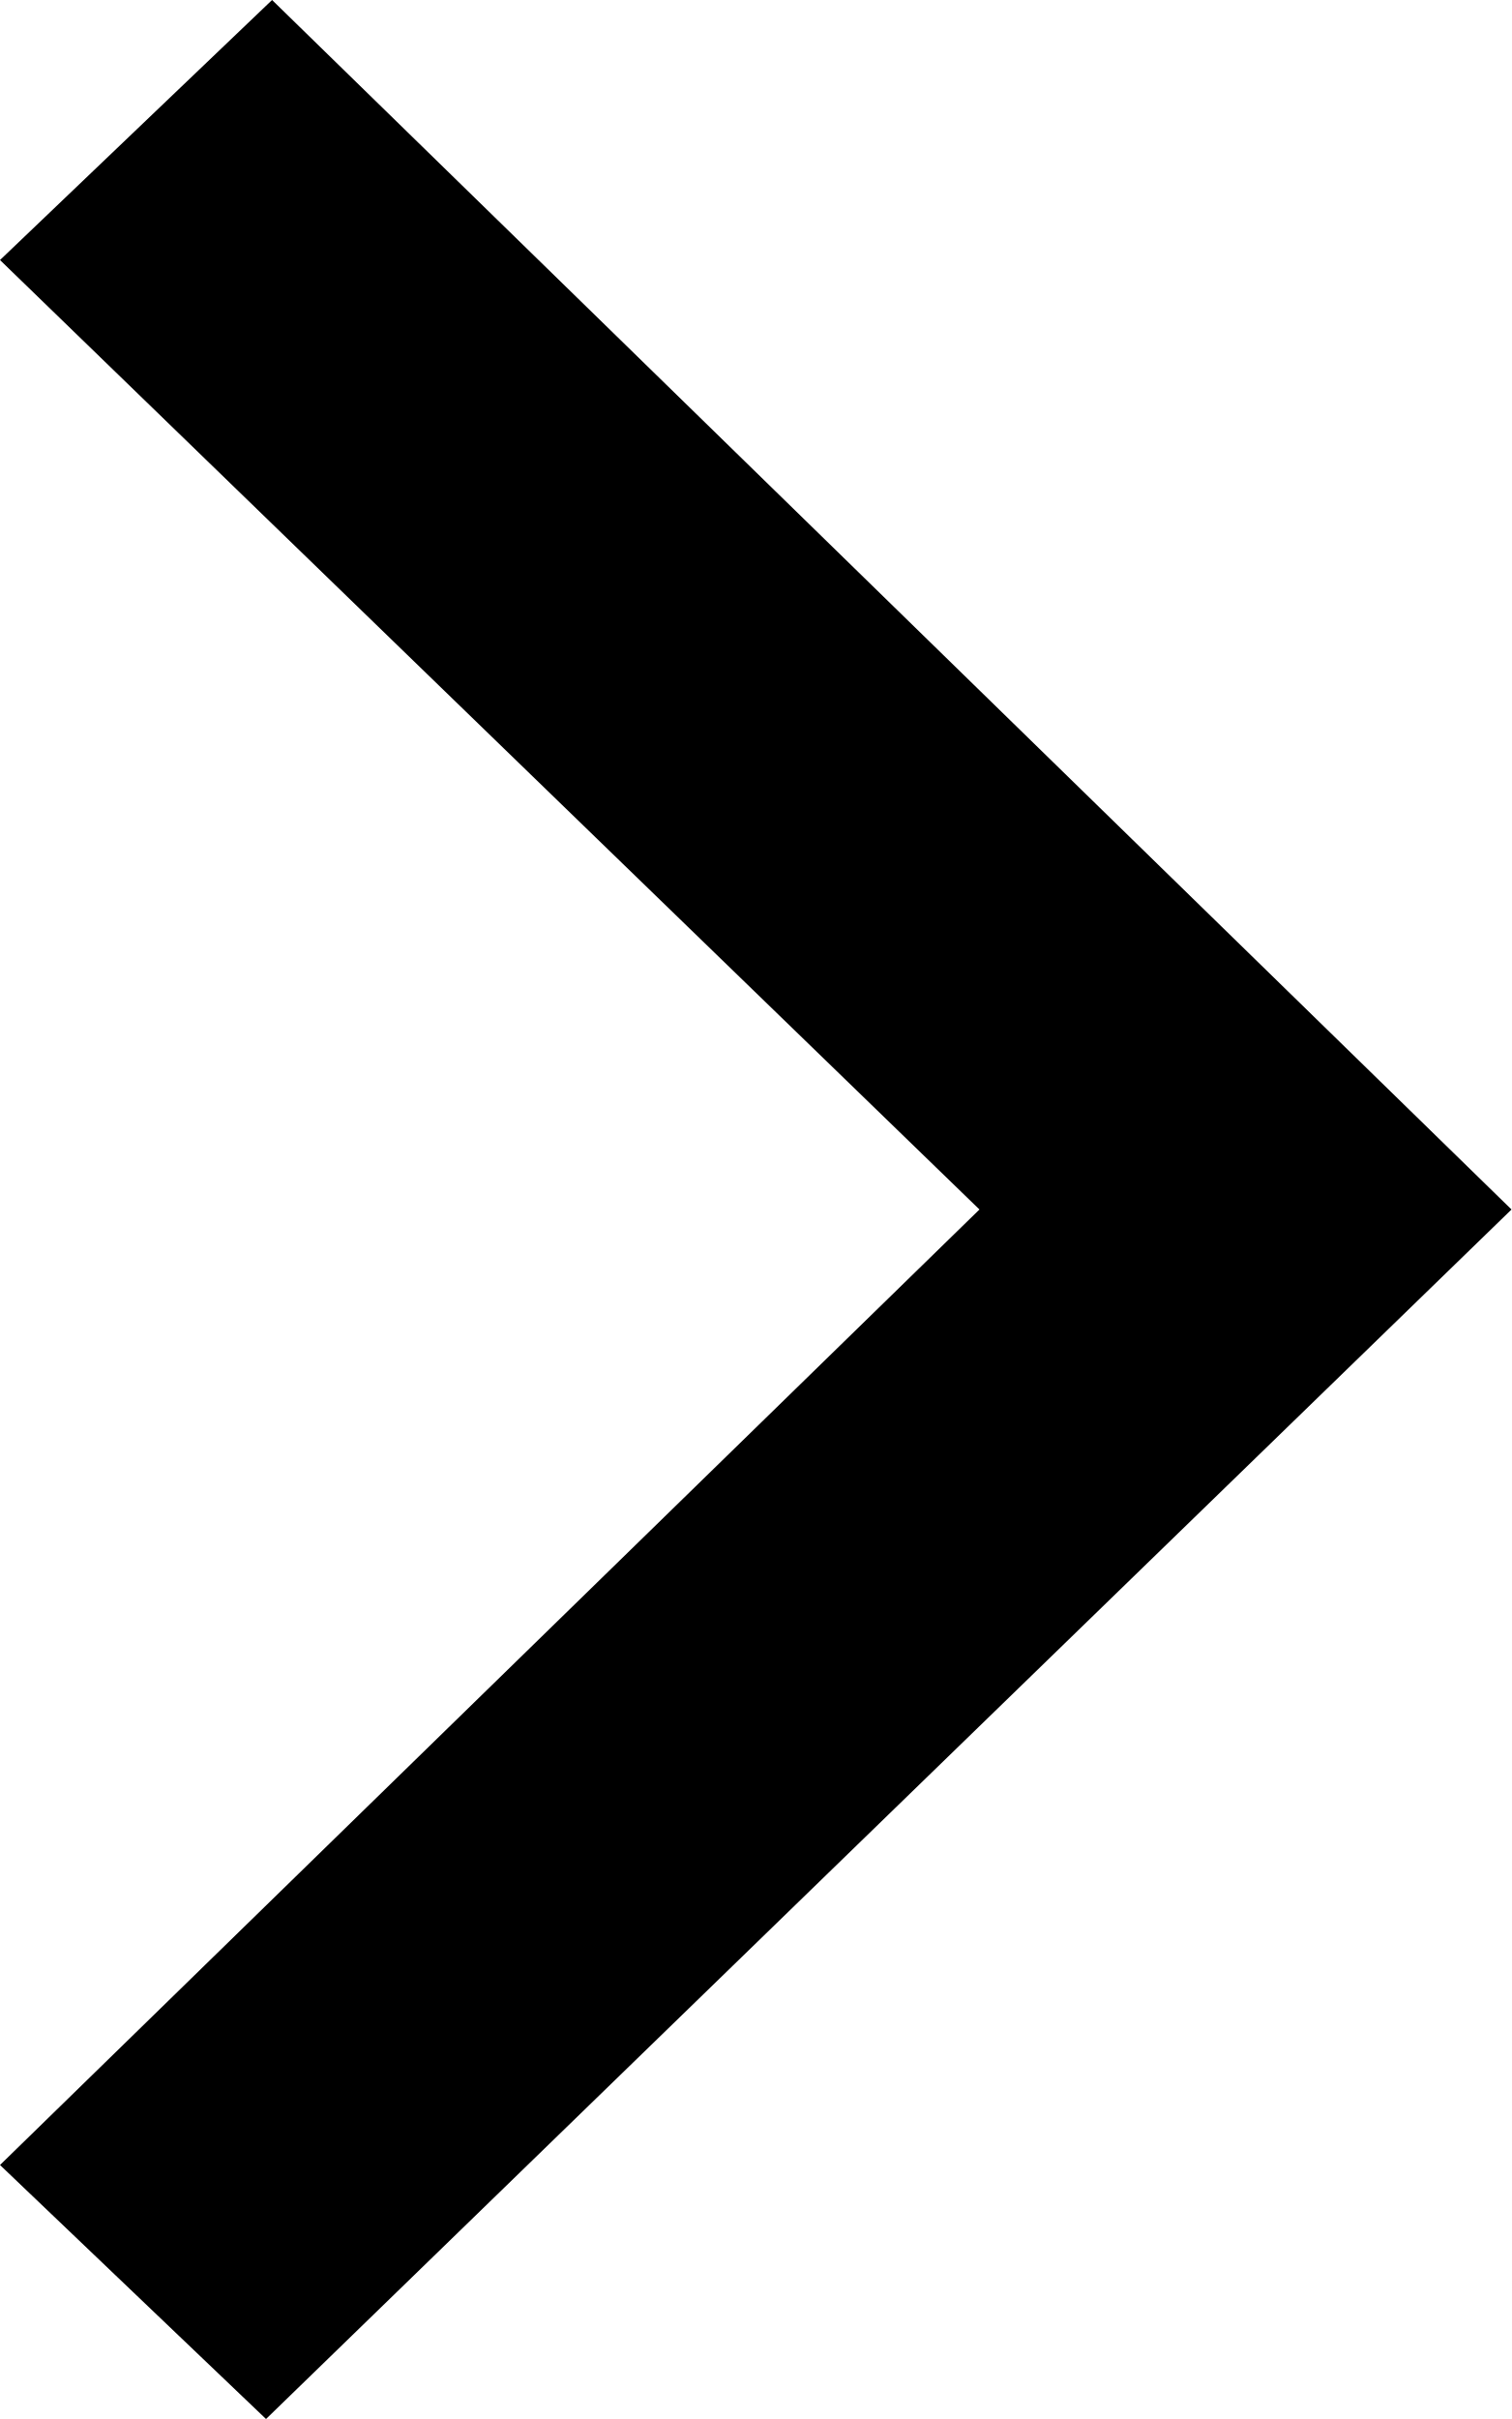
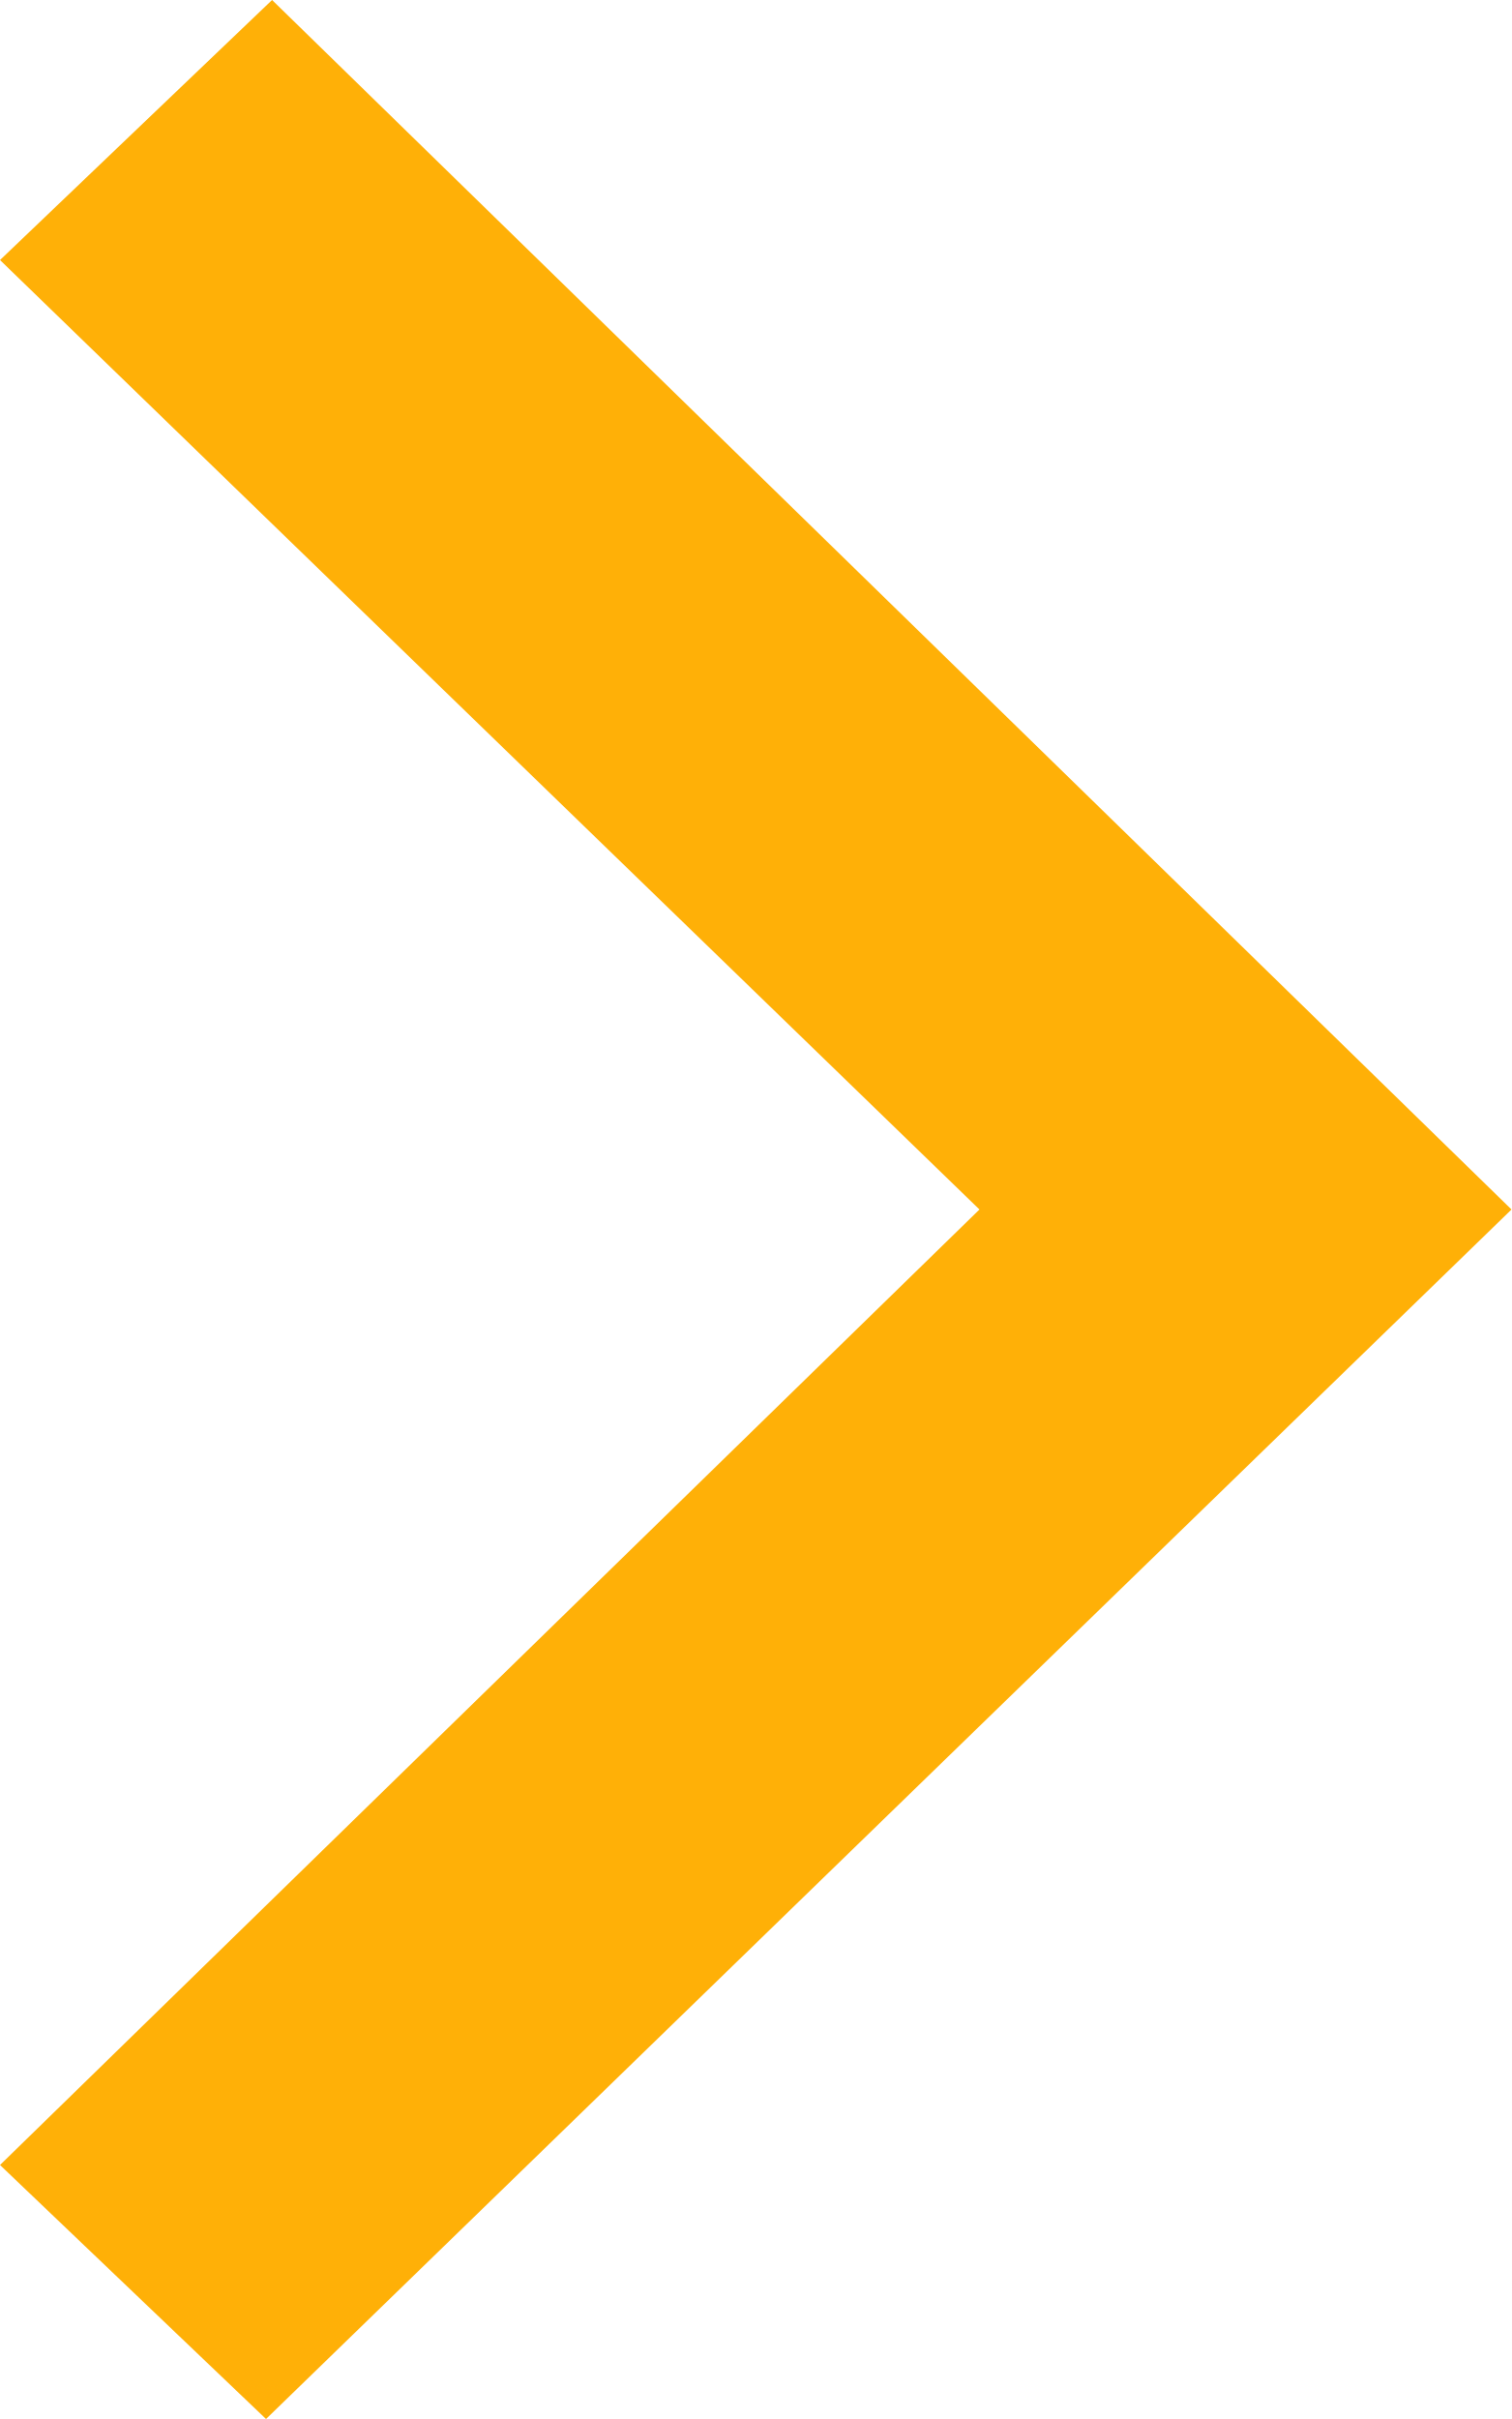
<svg xmlns="http://www.w3.org/2000/svg" version="1.1" id="Layer_1" x="0px" y="0px" viewBox="0 0 25 40" style="enable-background:new 0 0 25 40;" xml:space="preserve">
-   <path d="M0,4.3L16.2,20L0,35.8L4.4,40L25,20L4.5,0L0,4.3z" />
+   <style type="text/css">
+ 	.st0{fill:#FFB007;}
+ </style>
+   <path class="st0" d="M0,4.3L16.2,20L0,35.8L4.4,40L25,20L4.5,0L0,4.3z" />
</svg>
